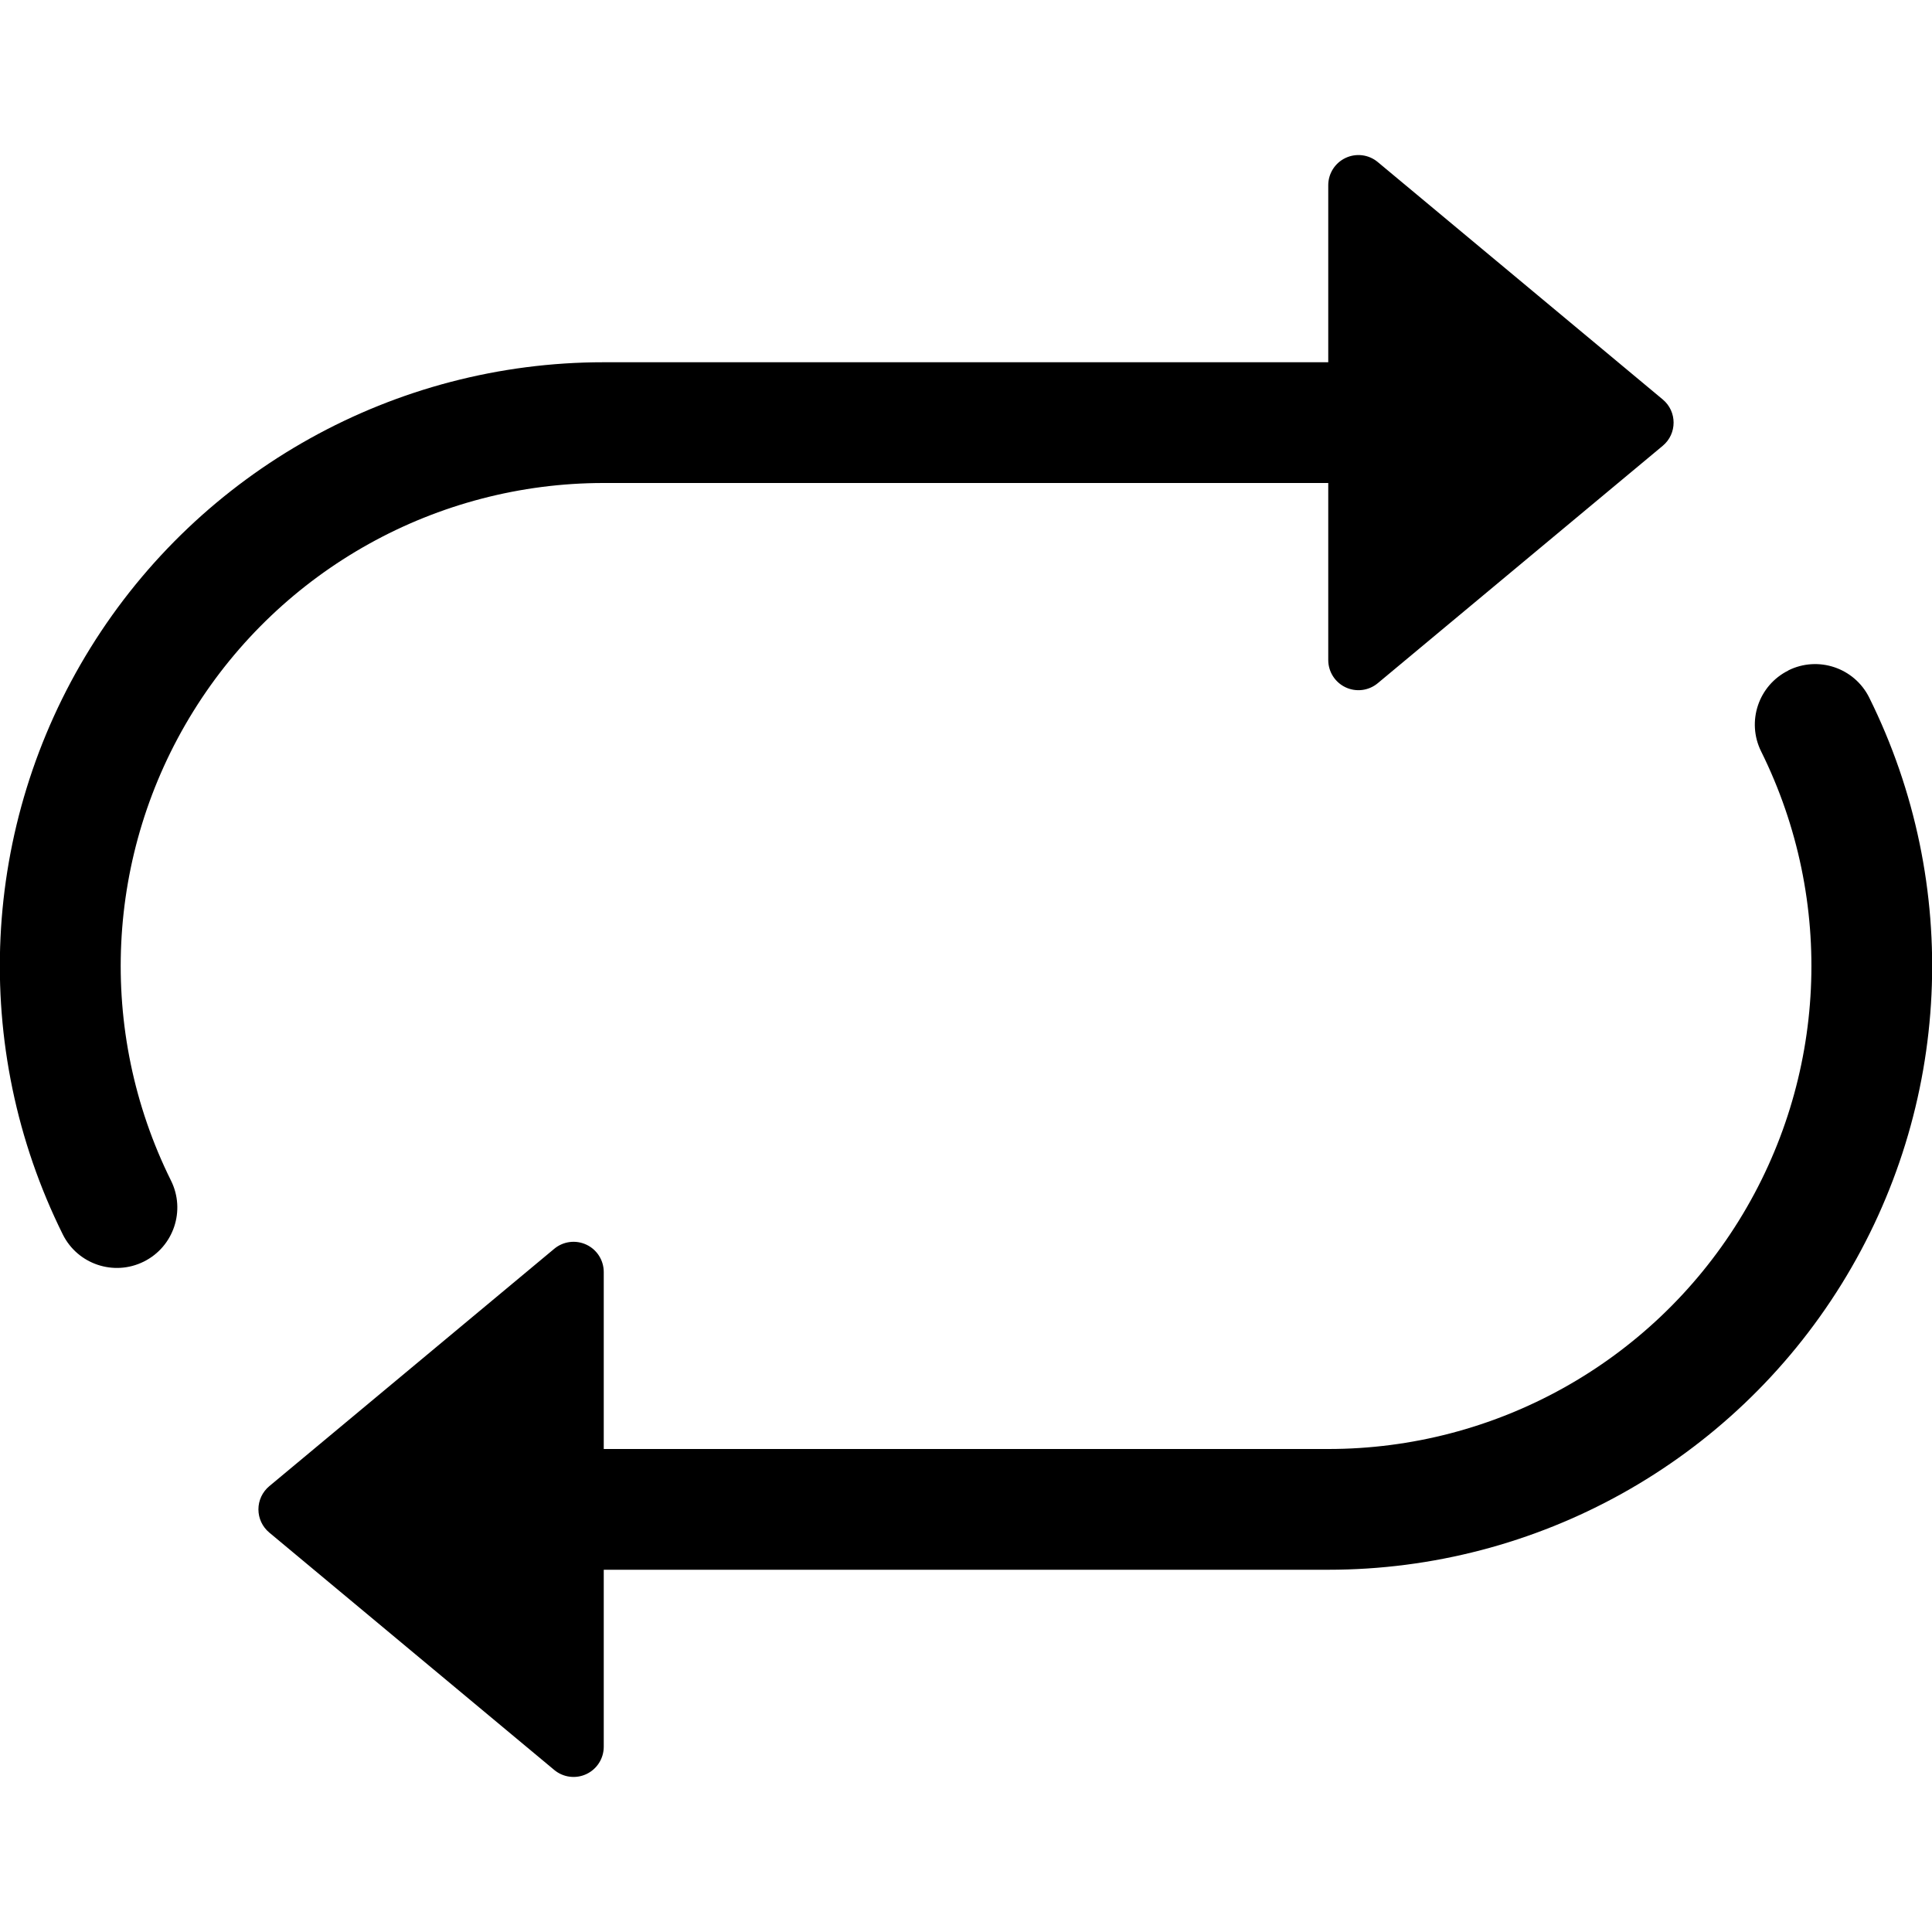
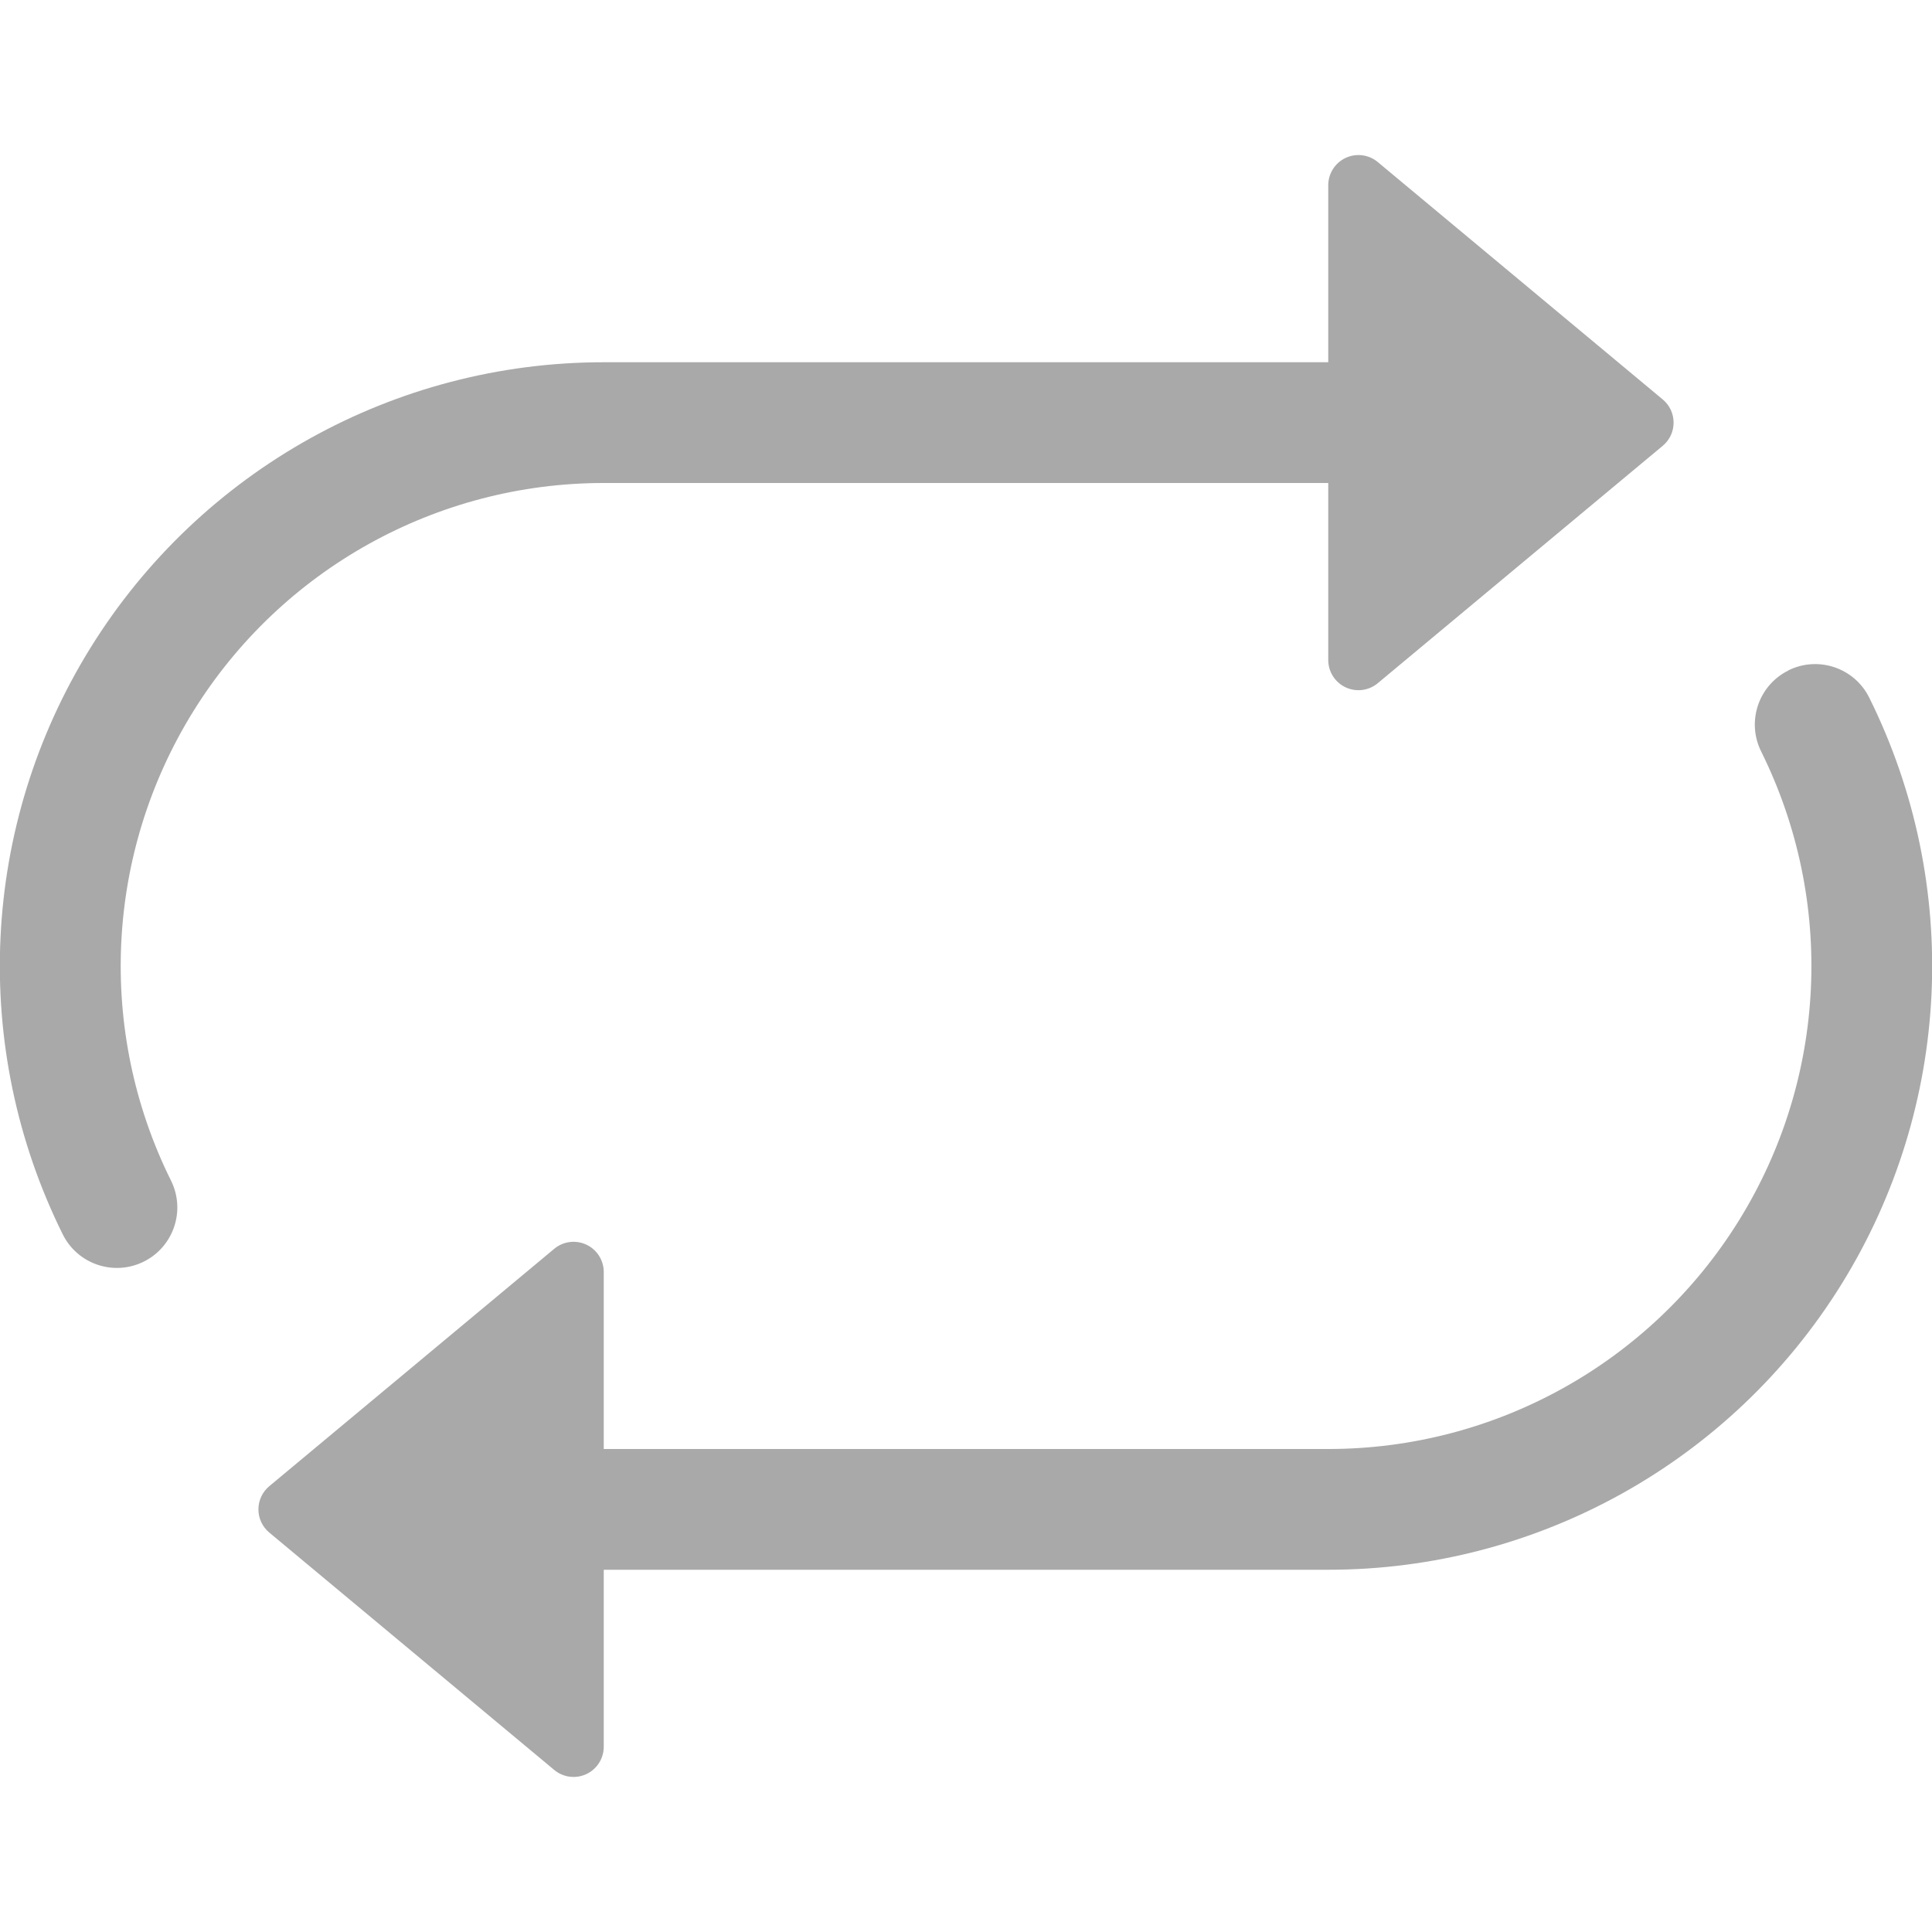
- <svg xmlns="http://www.w3.org/2000/svg" width="16" height="16" fill="currentColor" class="bi bi-repeat" viewBox="0 0 16 16">
+ <svg xmlns="http://www.w3.org/2000/svg" width="16" height="16" fill="#A9A9A9" class="bi bi-repeat" viewBox="0 0 16 16">
  <path d="M11 5.466V4H5a4 4 0 0 0-3.584 5.777.5.5 0 1 1-.896.446A5 5 0 0 1 5 3h6V1.534a.25.25 0 0 1 .41-.192l2.36 1.966c.12.1.12.284 0 .384l-2.36 1.966a.25.25 0 0 1-.41-.192Zm3.81.086a.5.5 0 0 1 .67.225A5 5 0 0 1 11 13H5v1.466a.25.25 0 0 1-.41.192l-2.36-1.966a.25.25 0 0 1 0-.384l2.36-1.966a.25.25 0 0 1 .41.192V12h6a4 4 0 0 0 3.585-5.777.5.5 0 0 1 .225-.67Z" />
</svg>
